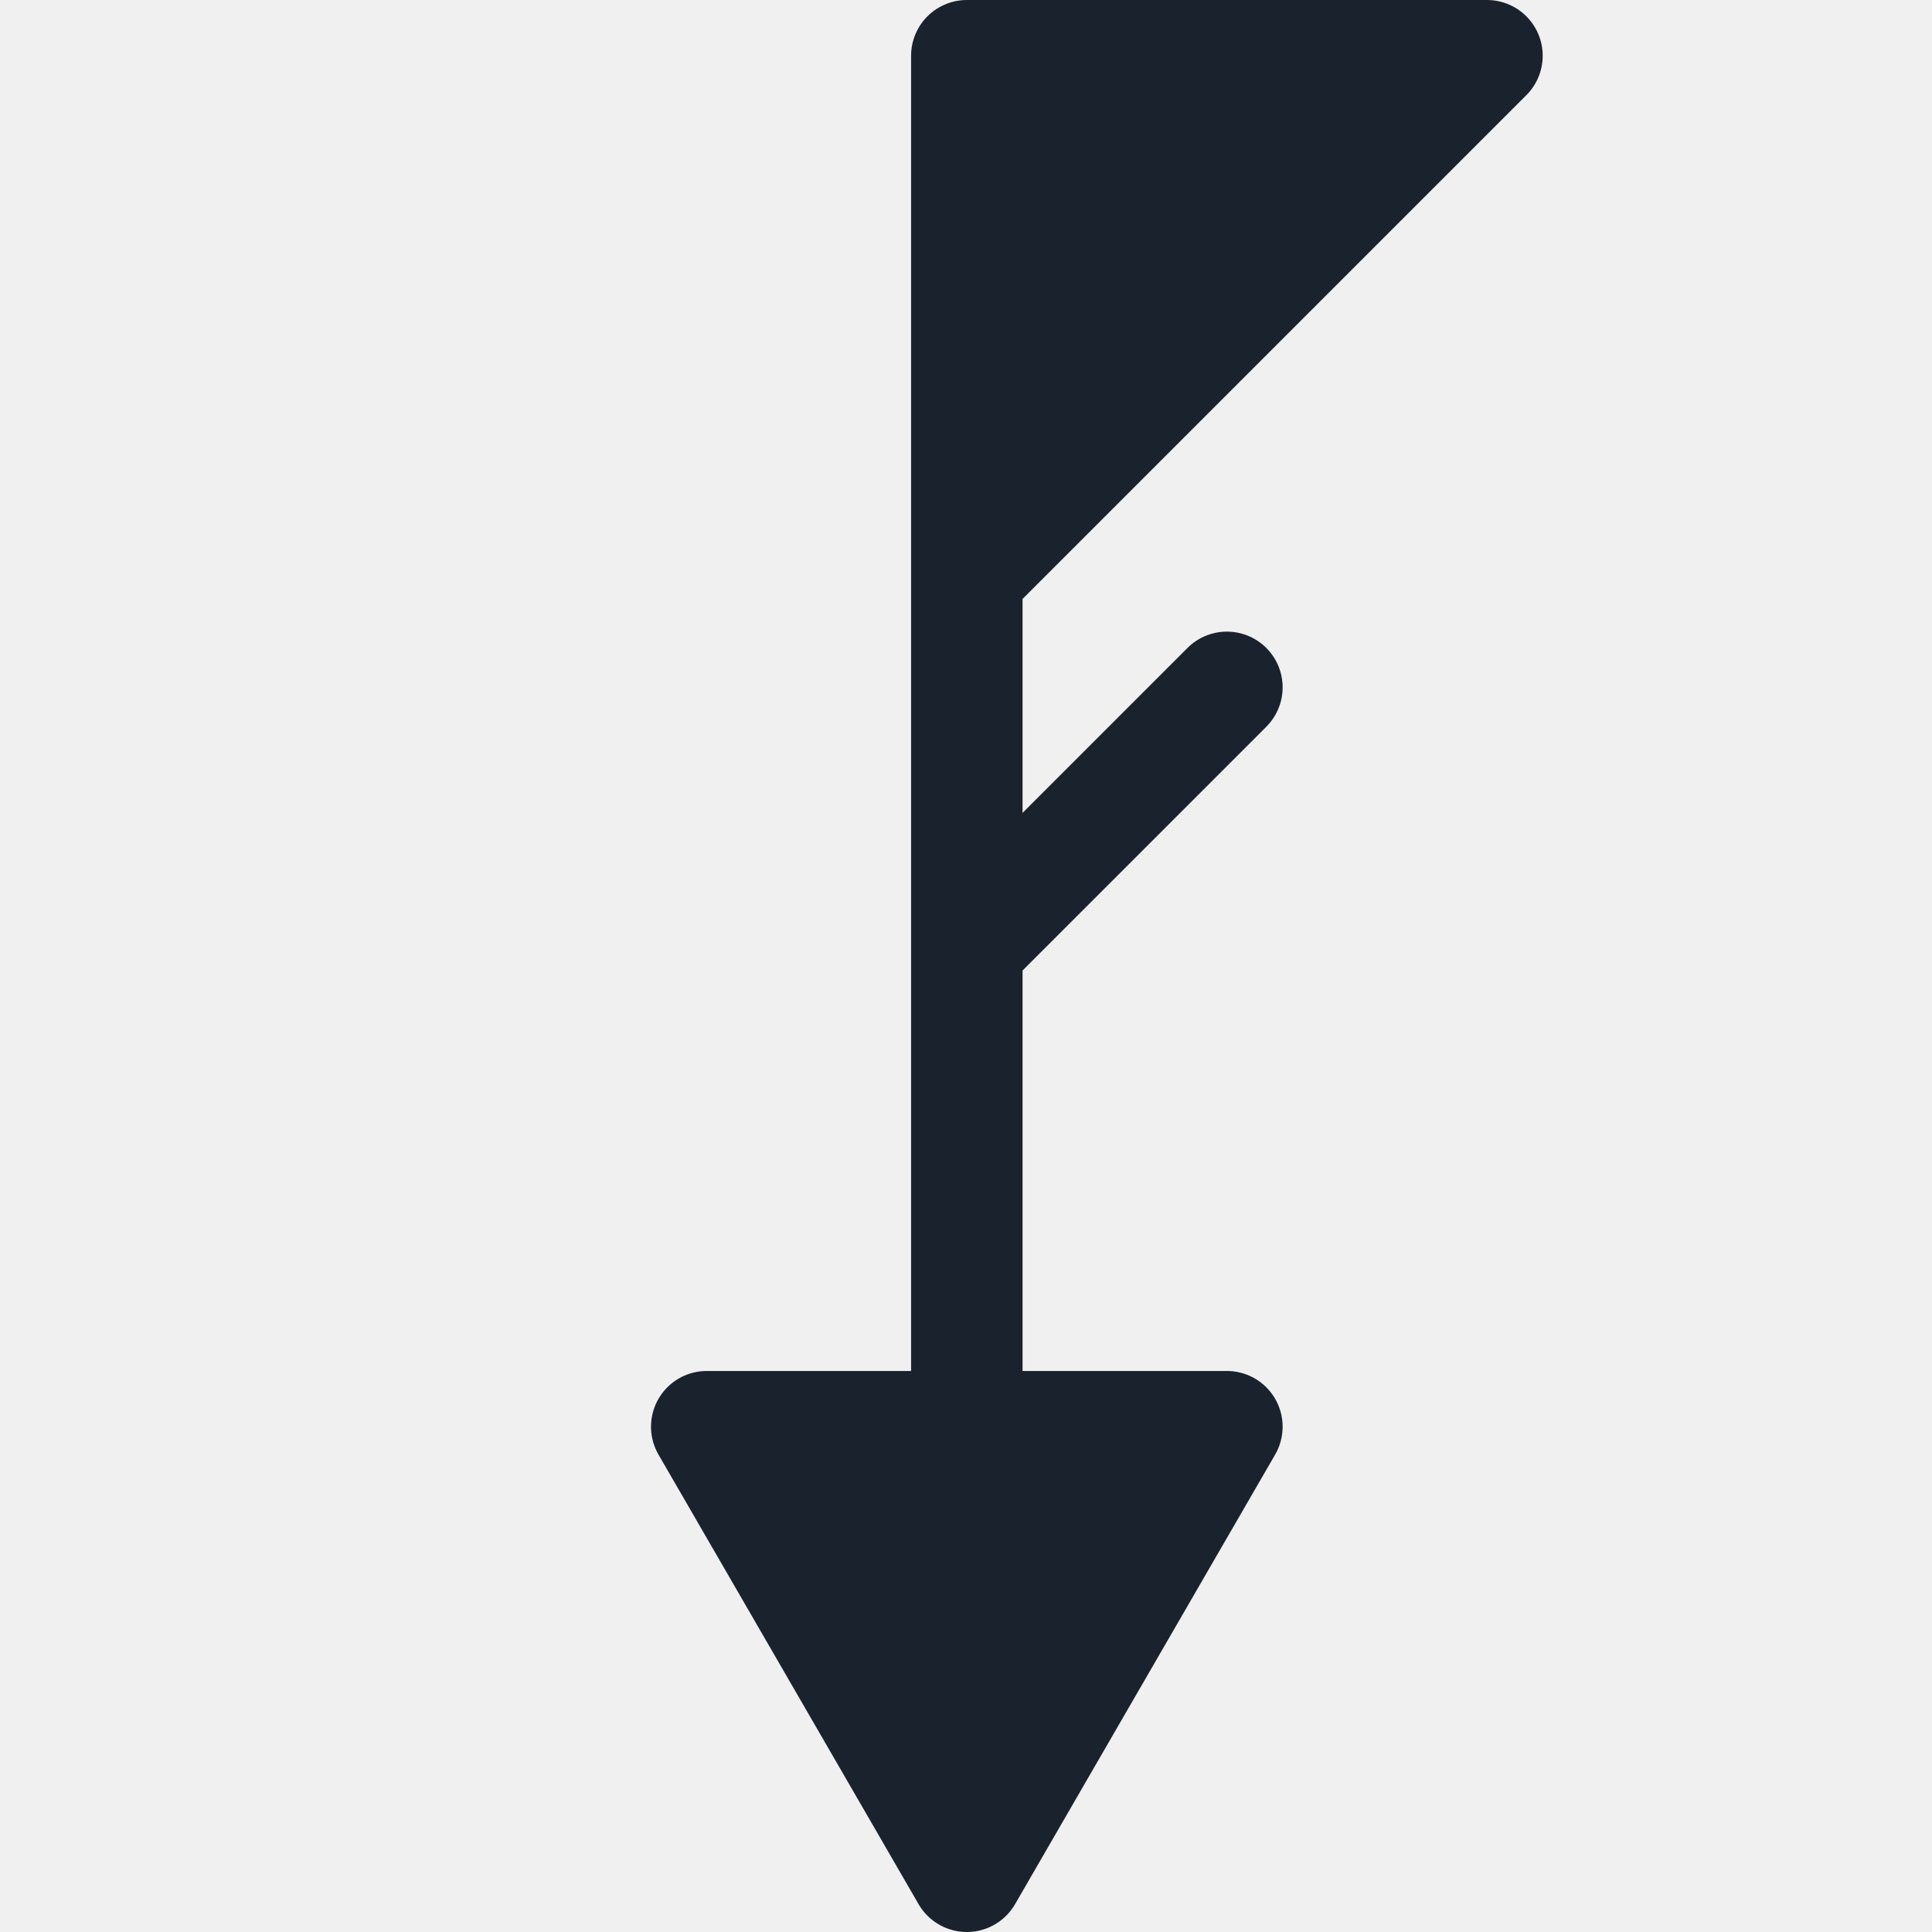
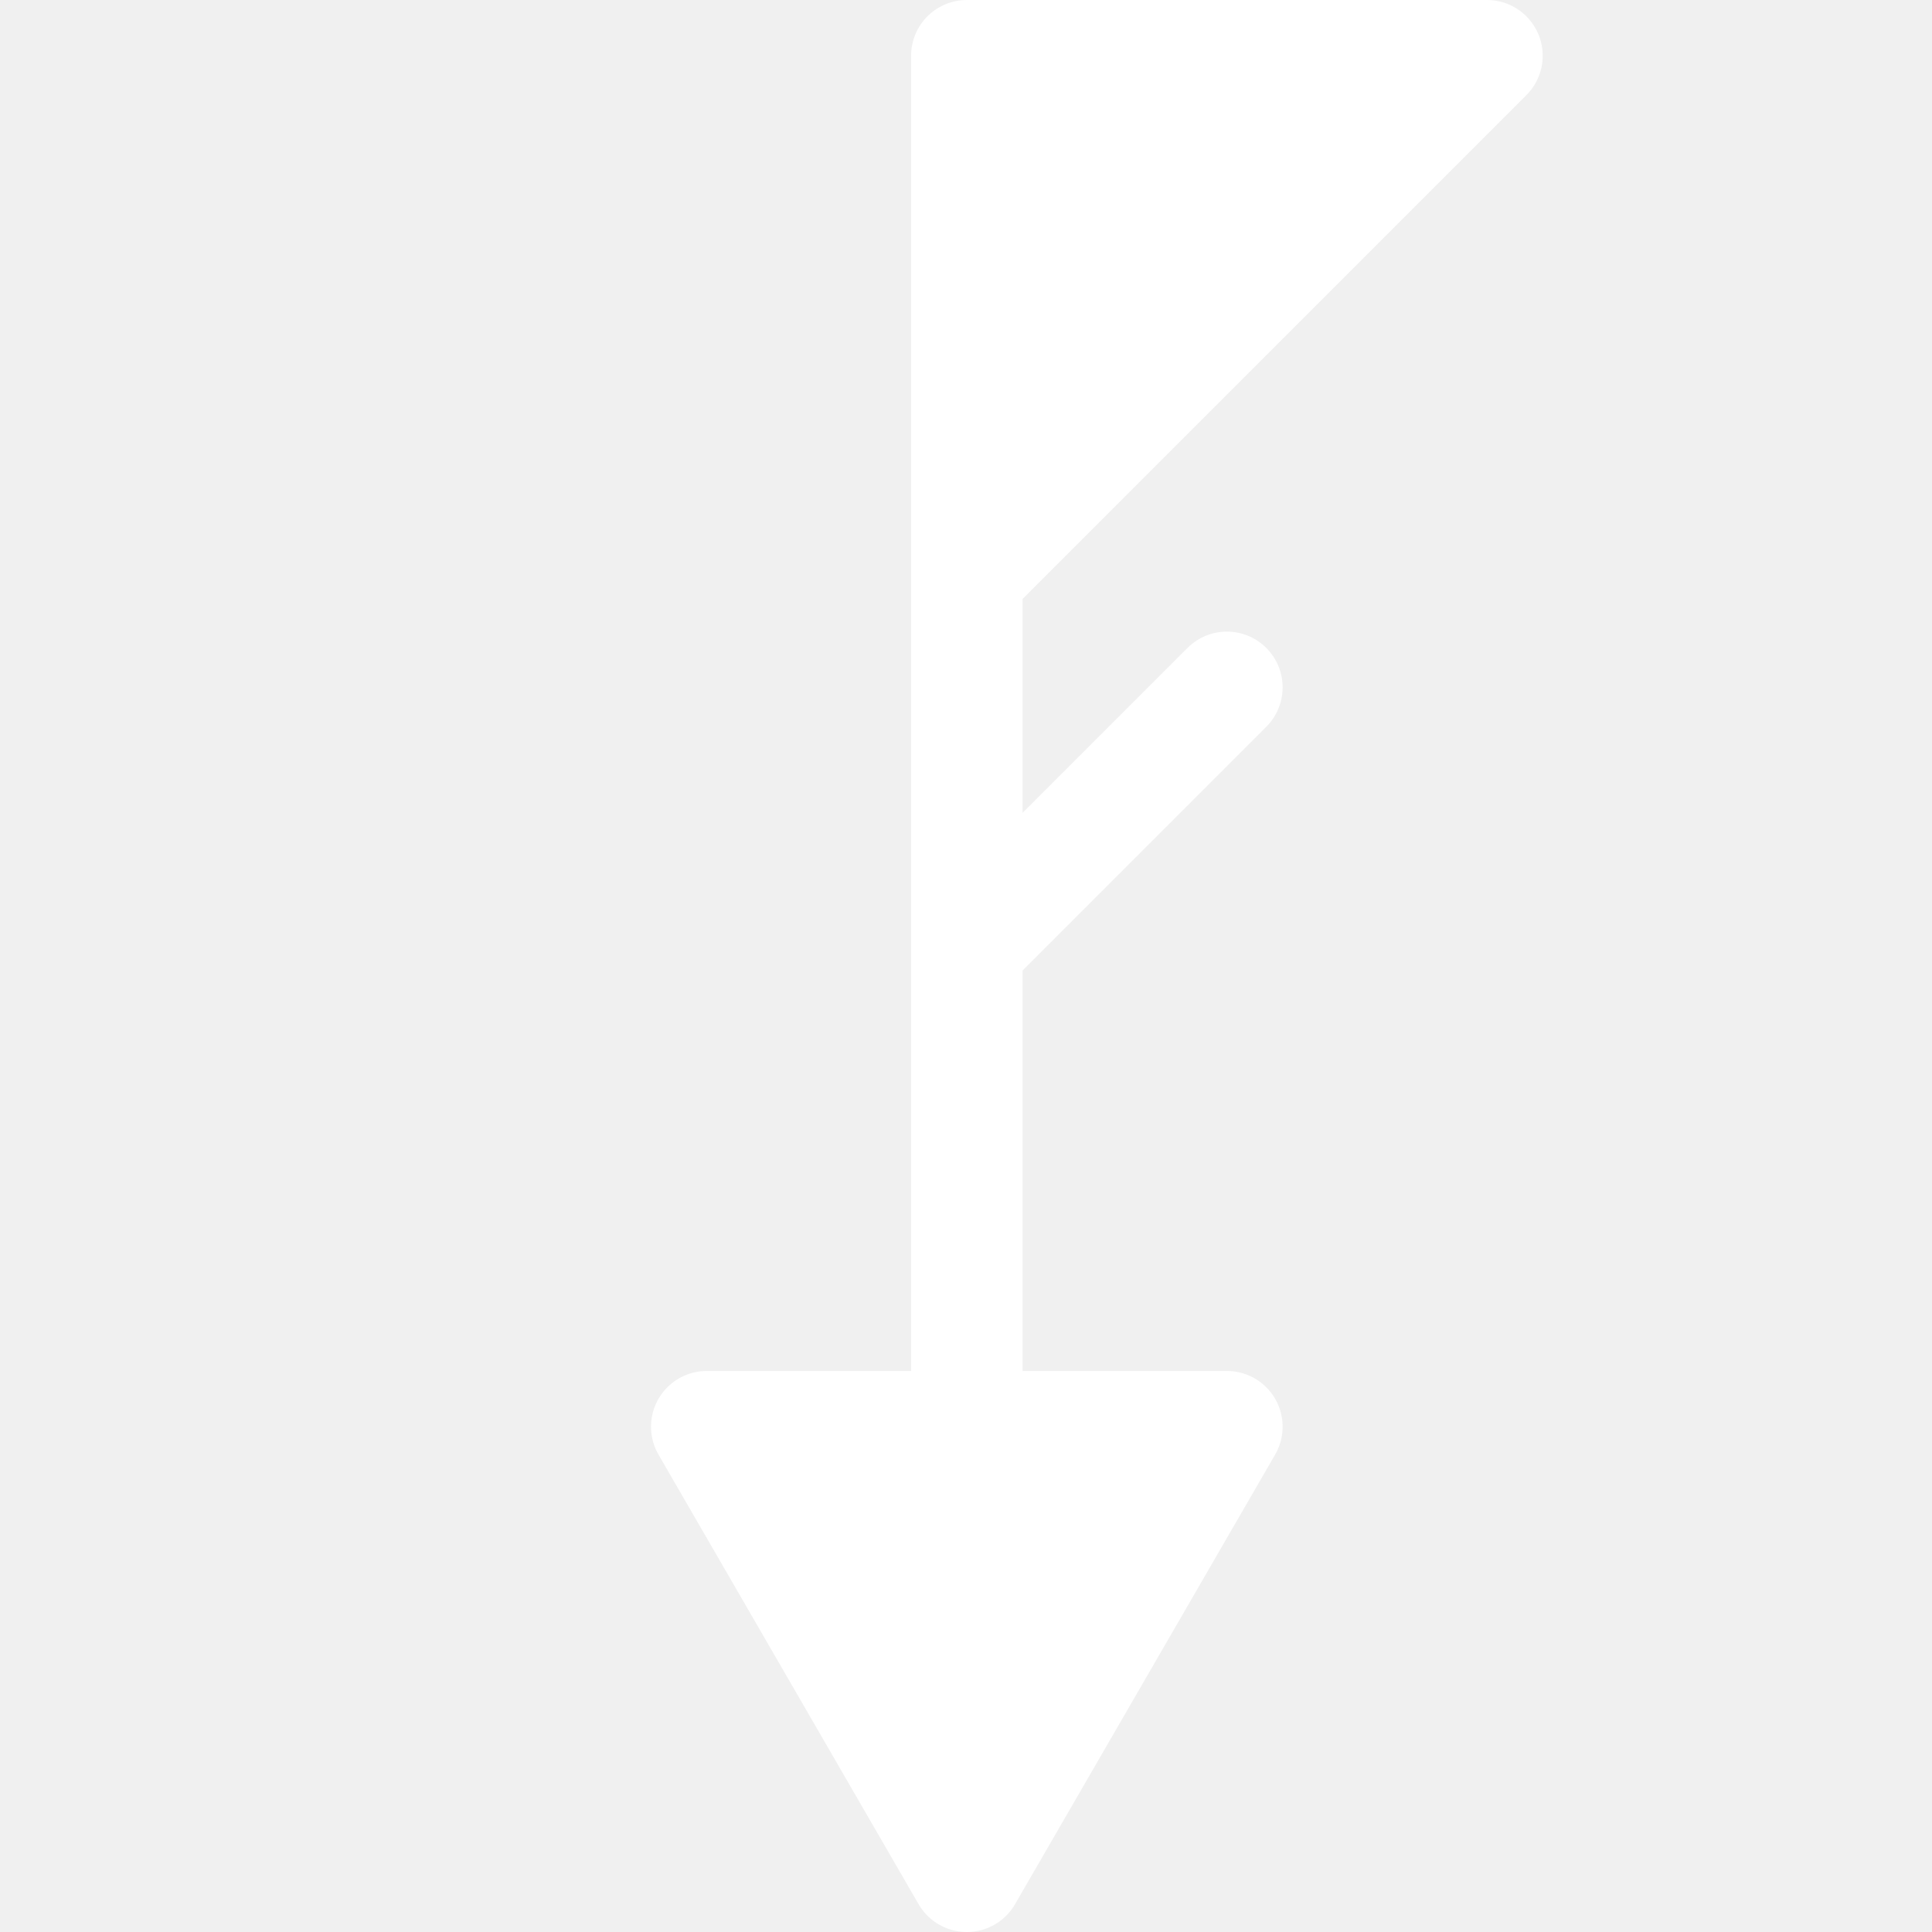
<svg xmlns="http://www.w3.org/2000/svg" viewBox="0 0 52 52" version="1.1" id="svg1" width="52" height="52">
  <defs id="defs1" />
  <style type="text/css" id="style1">
-         .svg-wb{fill:#1A232D;stroke:#1A232D;stroke-width:3;stroke-linecap:round;stroke-linejoin:round;stroke-miterlimit:10;}
+         .svg-wb{fill:#FFFFFF;stroke:#FFFFFF;stroke-width:3;stroke-linecap:round;stroke-linejoin:round;stroke-miterlimit:10;}
    </style>
  <path class="svg-wb" d="m 26.022,37.5 v -36 m 0,0 h 14 l -14,14 z m 0,24 7,-7 m -7,32 7,-12.1 h -14 z" id="path1" />
</svg>
